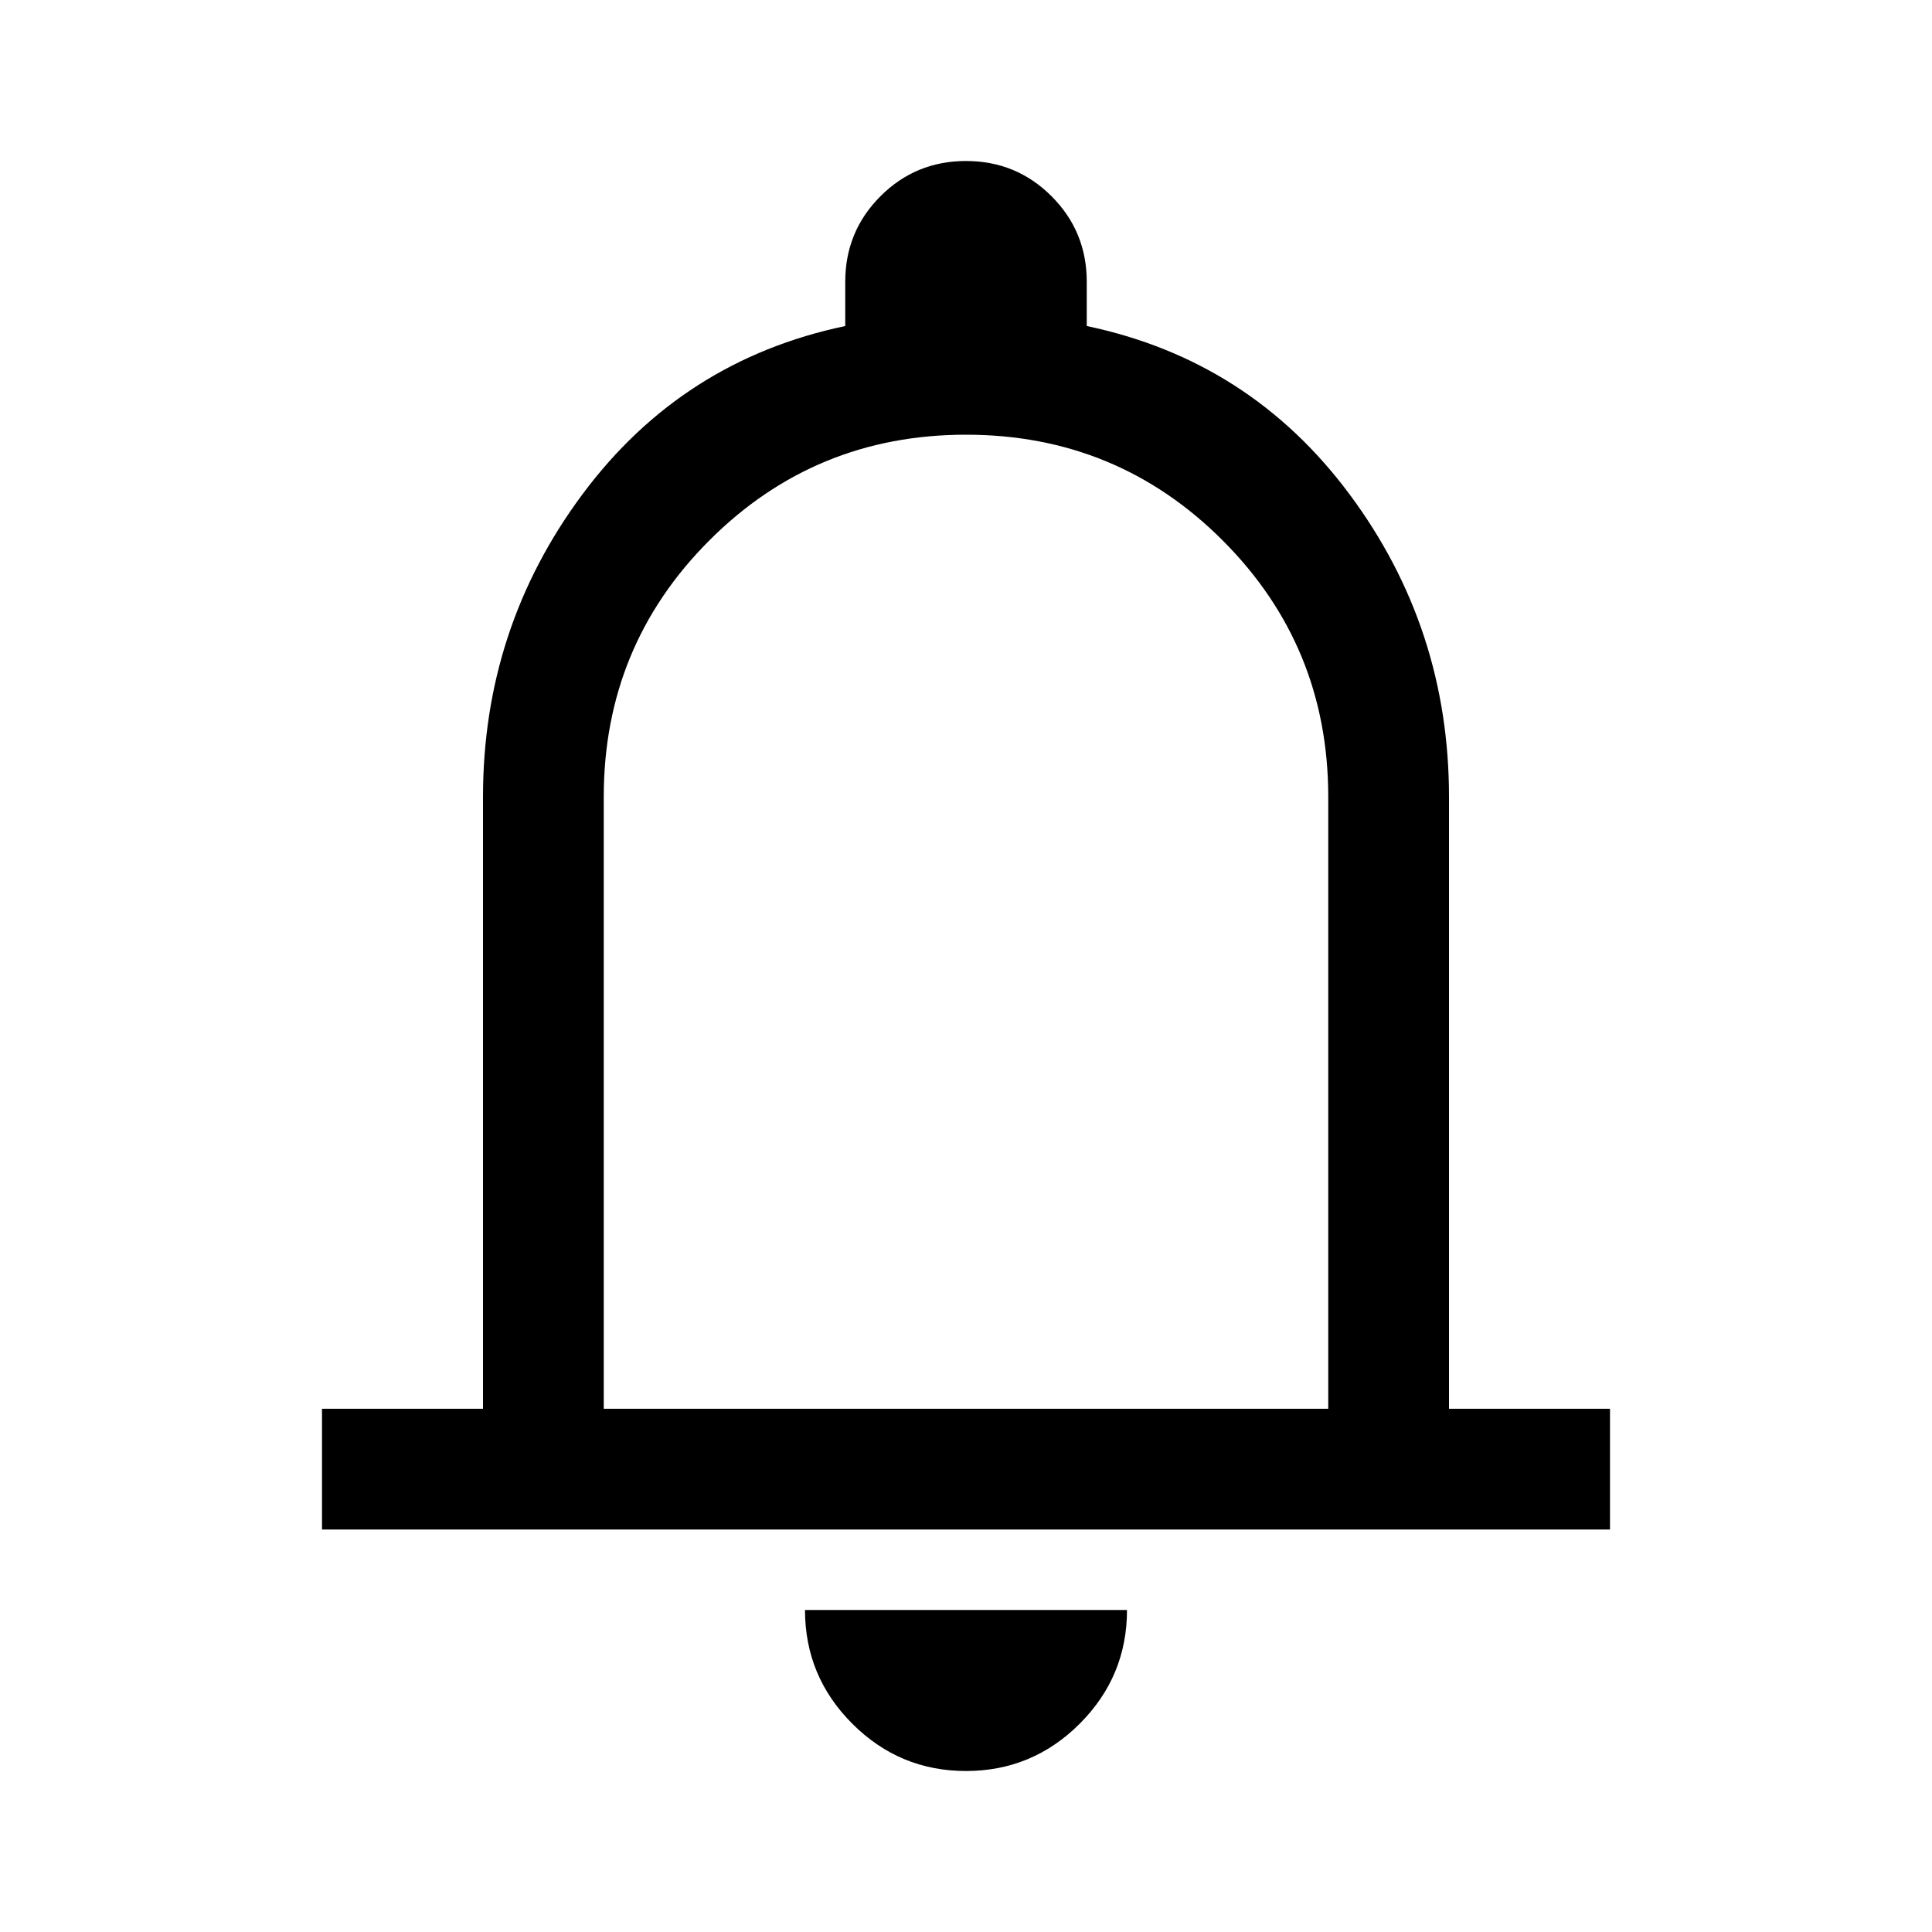
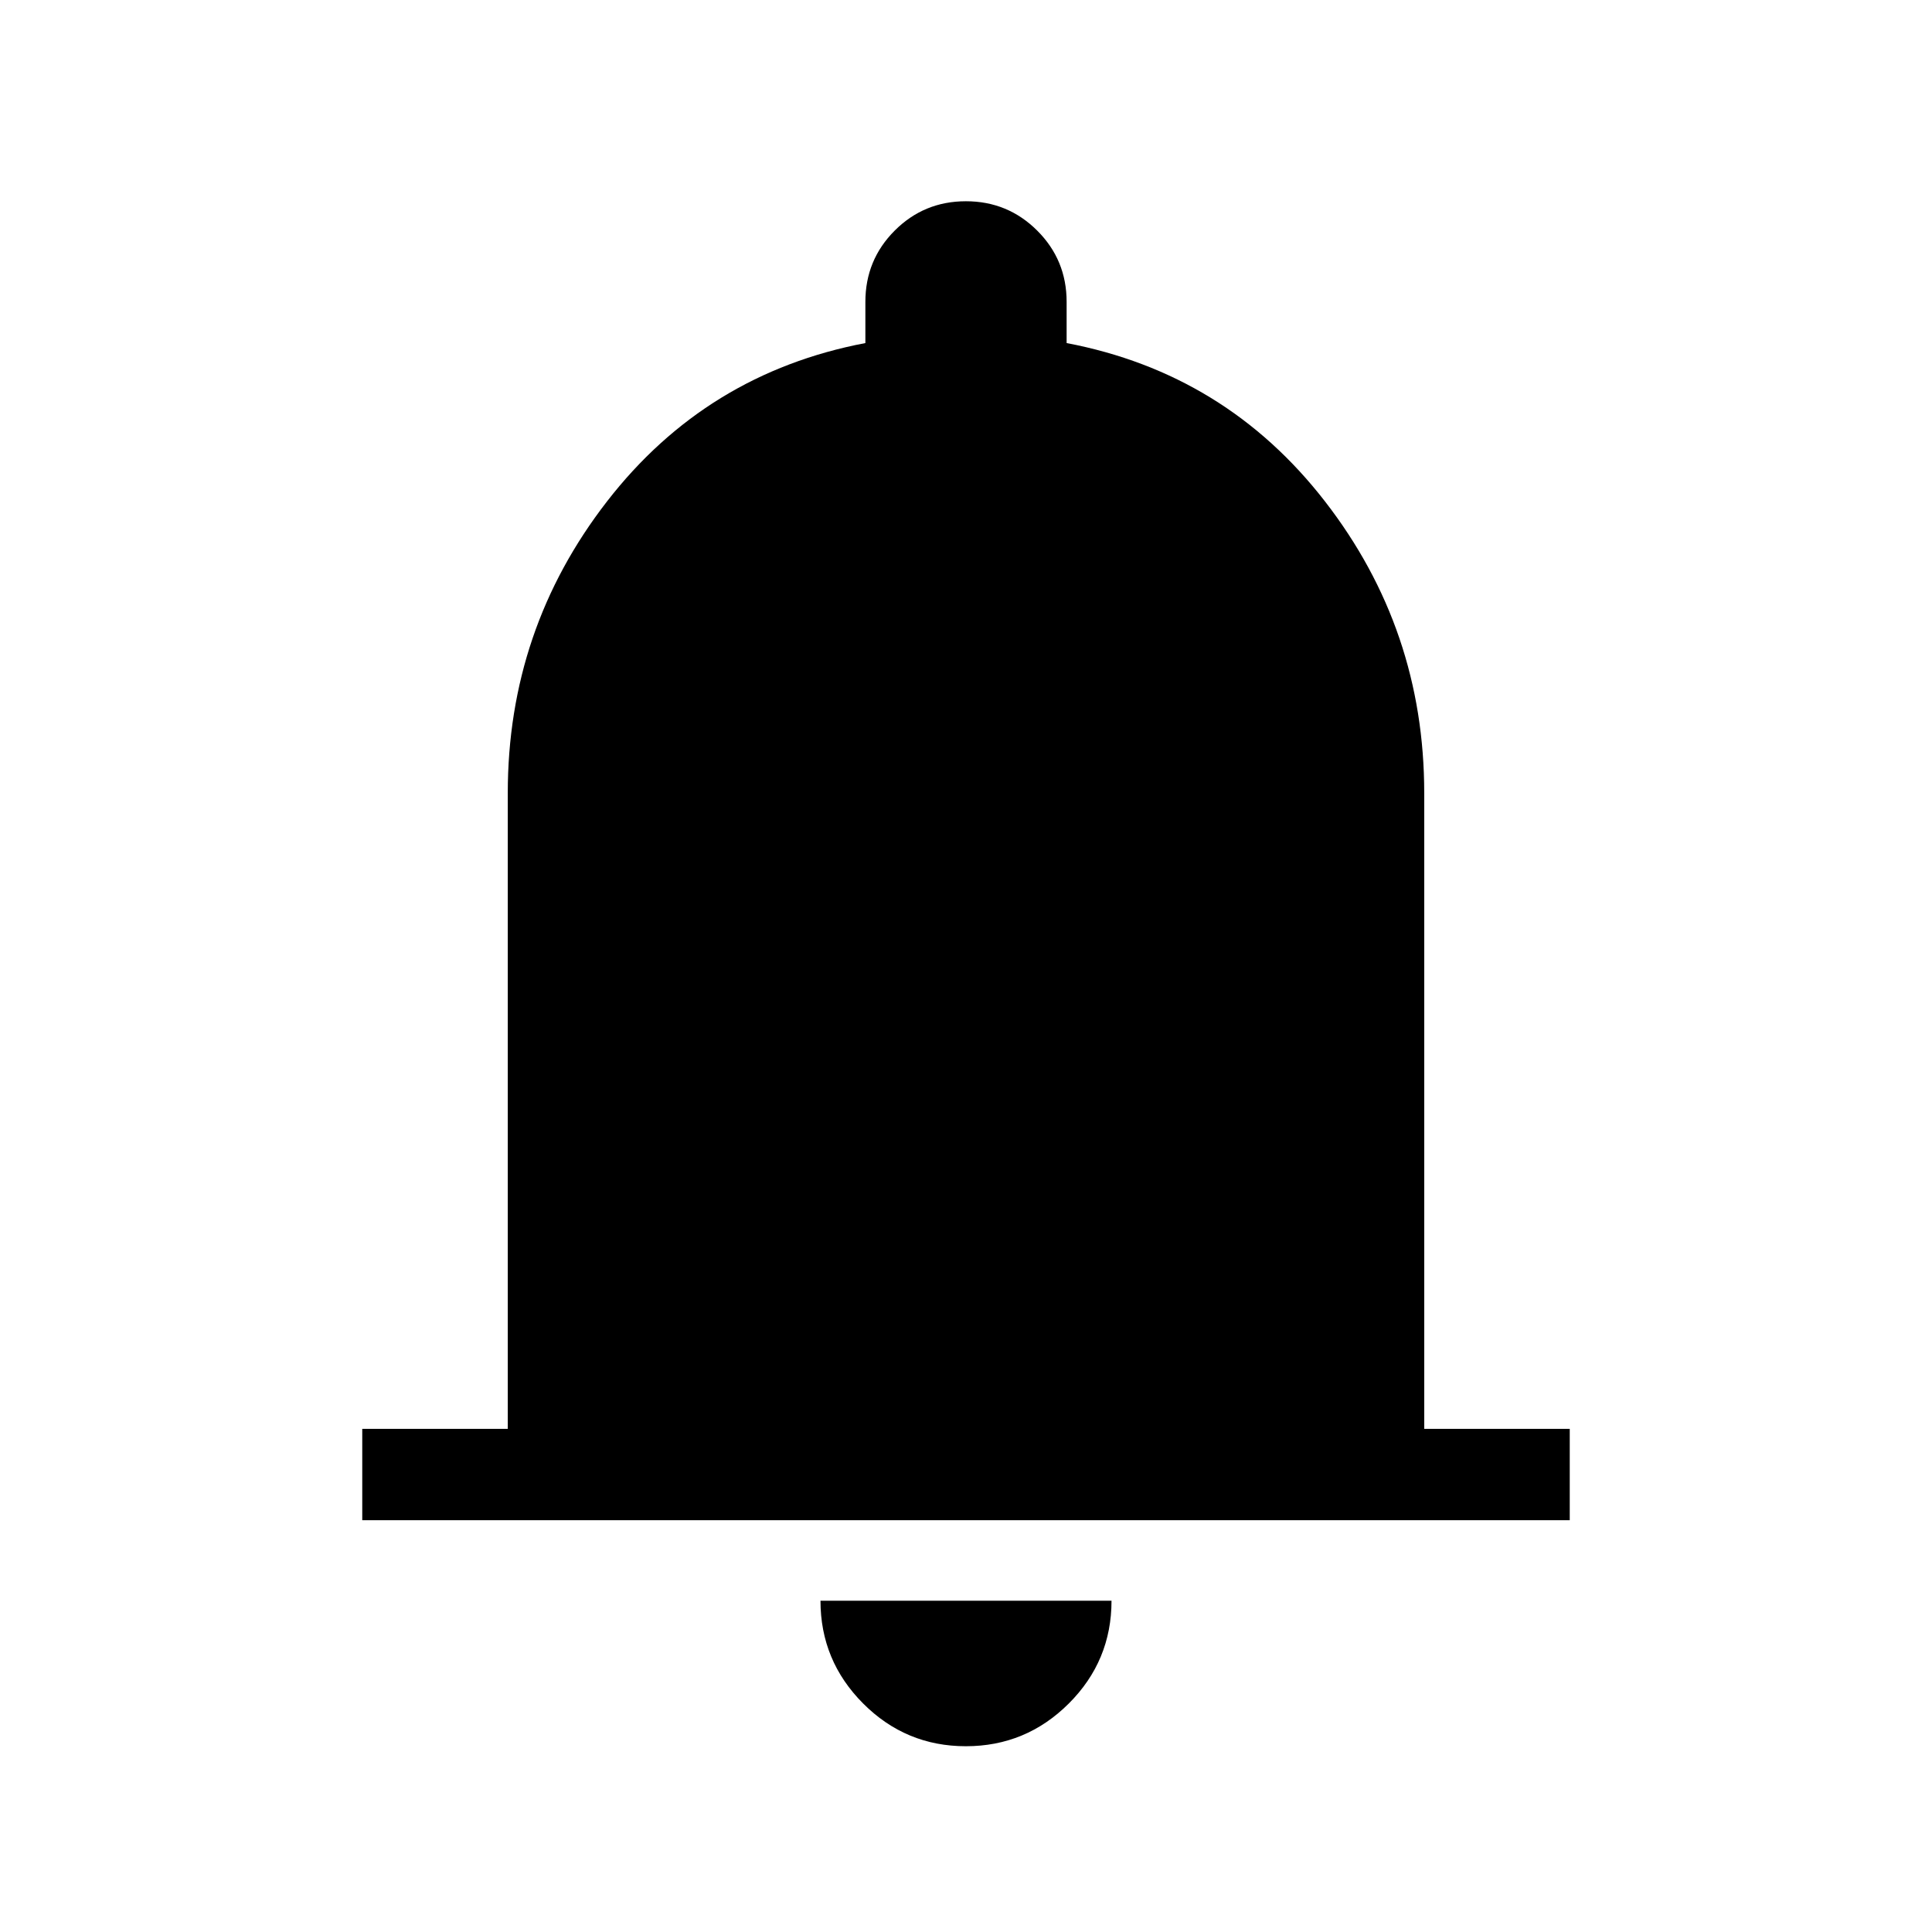
<svg xmlns="http://www.w3.org/2000/svg" height="48" viewBox="0 -960 960 960" width="48">
-   <path d="M160-200v-60h80v-304q0-84 49.5-150.5T420-798v-22q0-25 17.5-42.5T480-880q25 0 42.5 17.5T540-820v22q81 17 130.5 83.5T720-564v304h80v60H160Zm320-302Zm0 422q-33 0-56.5-23.5T400-160h160q0 33-23.5 56.5T480-80ZM300-260h360v-304q0-75-52.5-127.5T480-744q-75 0-127.5 52.5T300-564v304Z" />
+   <path d="M180.001-204.616v-45.383h72.308v-315.924q0-81.308 49.307-144.923 49.308-63.615 128.385-78.692v-20.461q0-20.833 14.57-35.416 14.57-14.584 35.384-14.584t35.429 14.584q14.615 14.583 14.615 35.416v20.461q79.077 15.077 128.385 78.692 49.307 63.615 49.307 144.923v315.924h72.308v45.383H180.001ZM479.932-92.309q-29.855 0-51.047-21.24-21.192-21.24-21.192-51.067h144.614q0 29.923-21.26 51.115-21.26 21.192-51.115 21.192Z" />
</svg>
